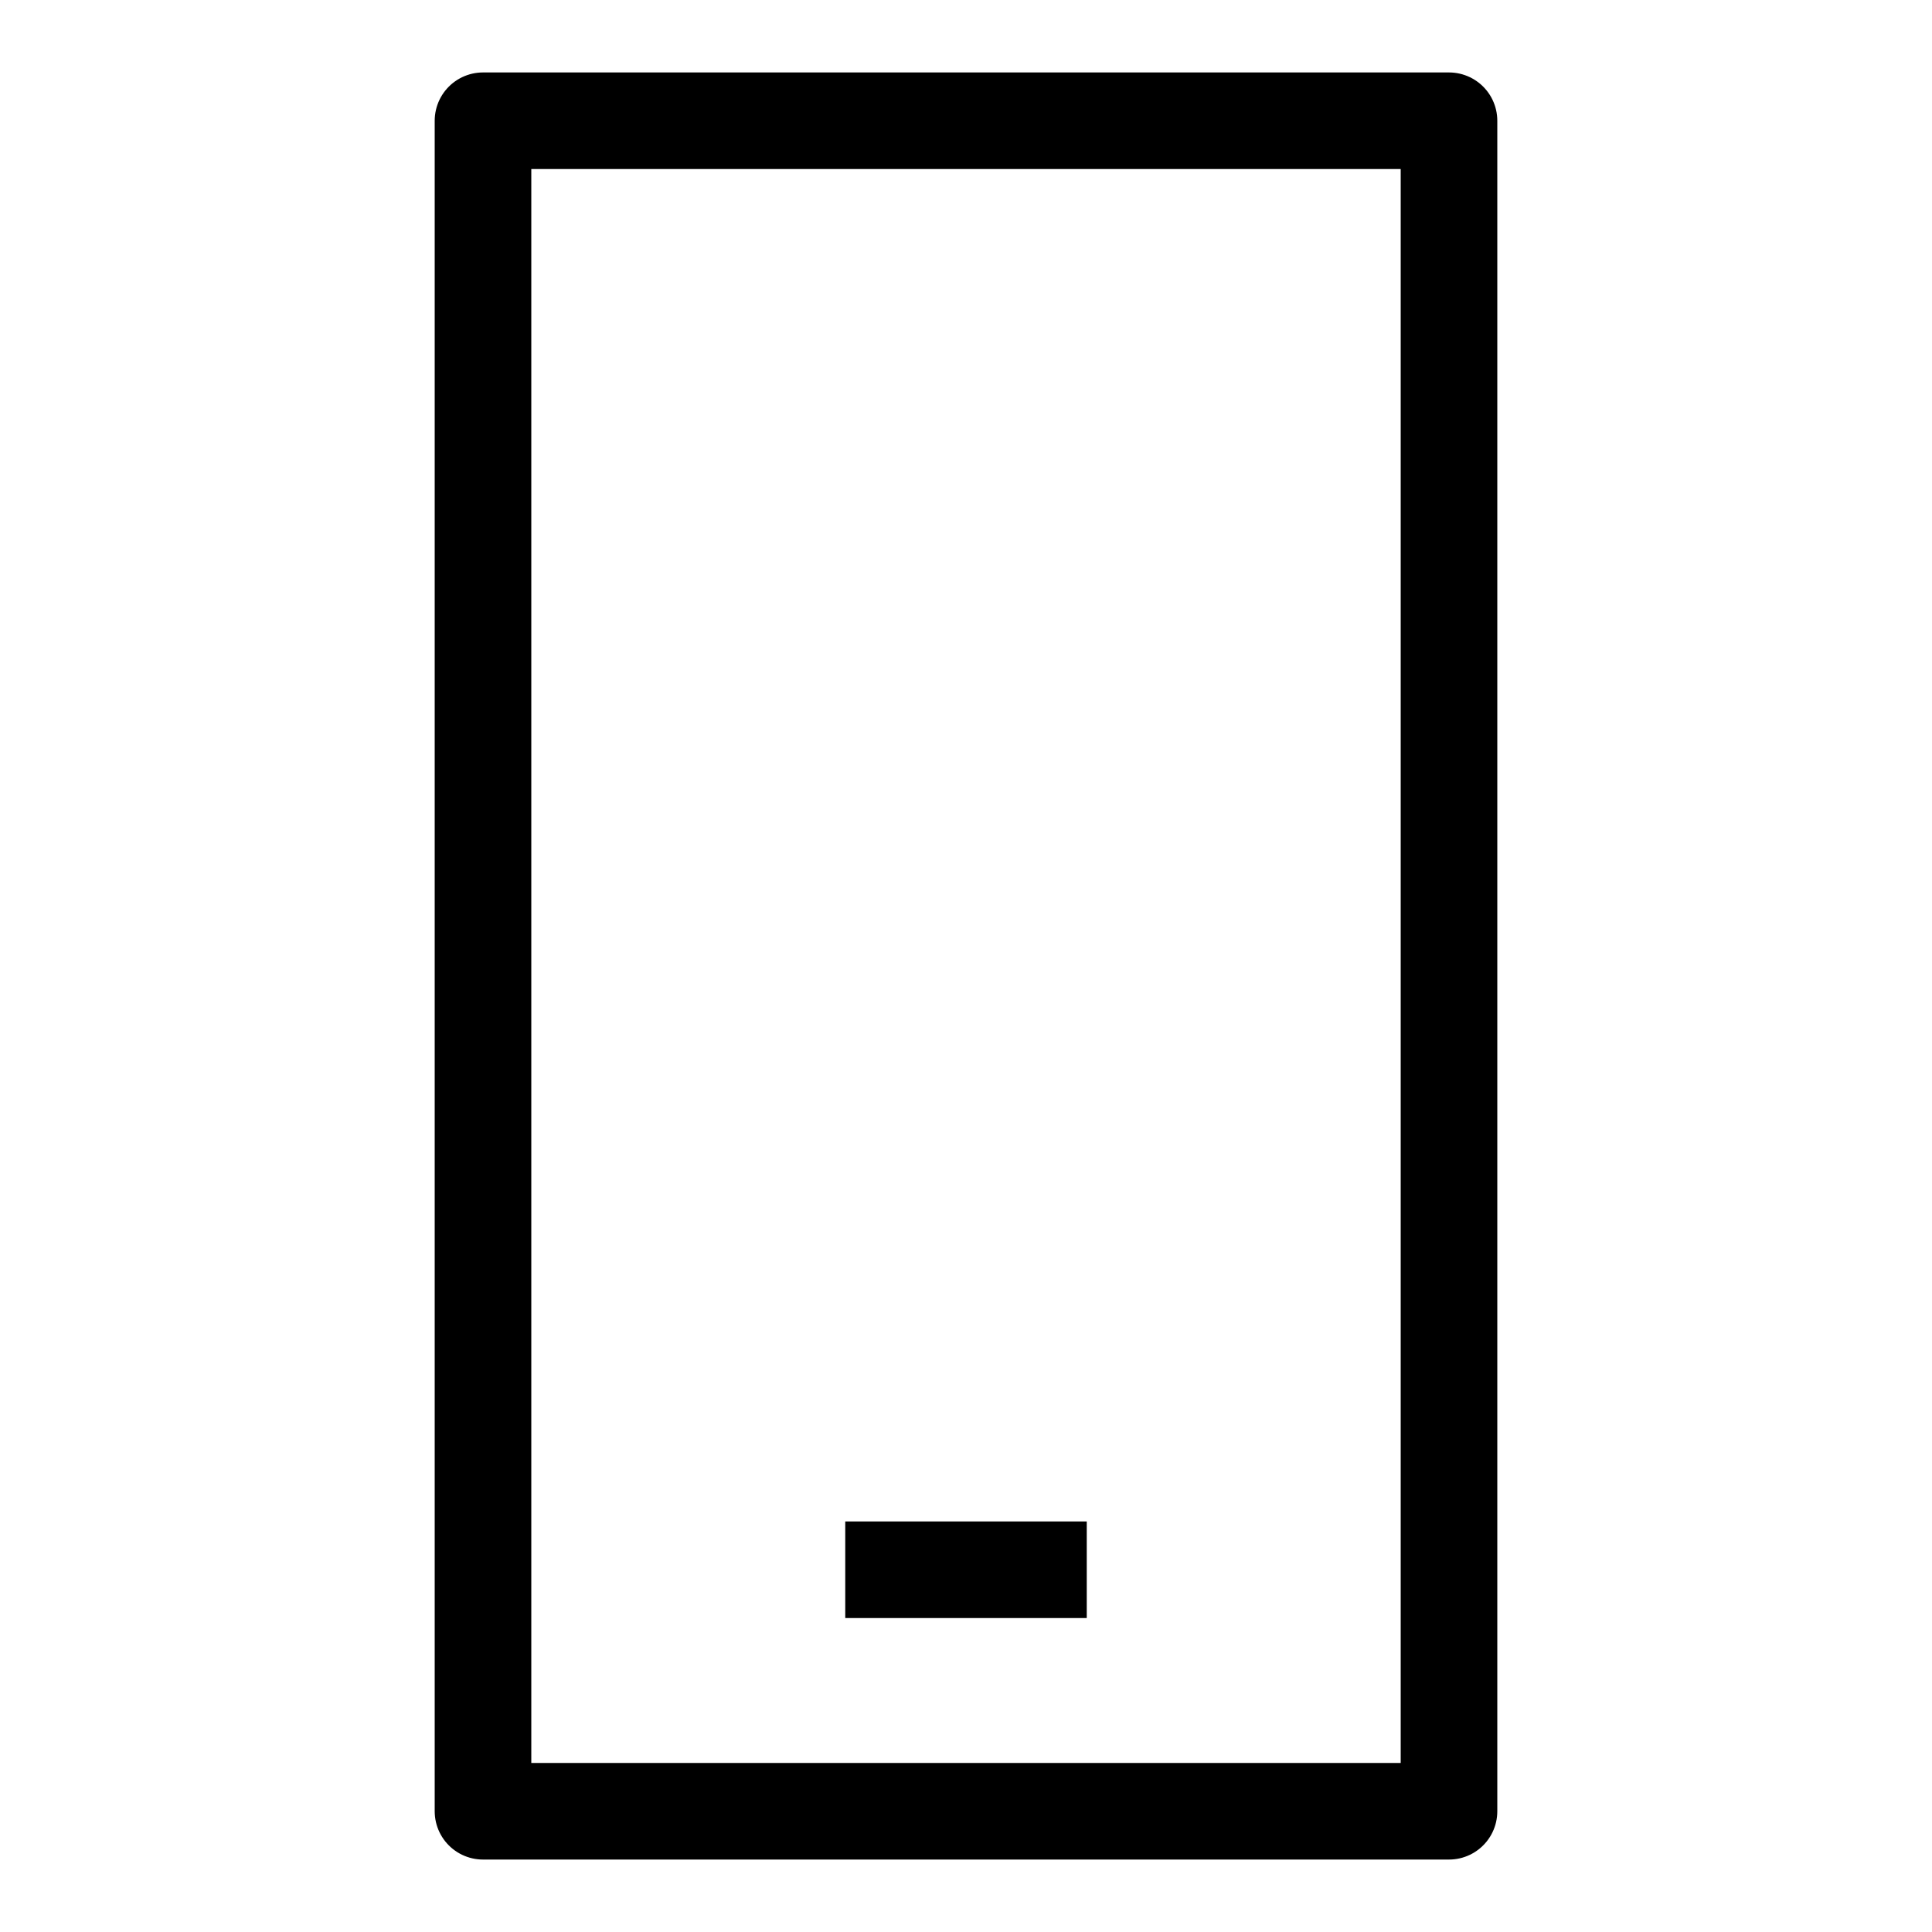
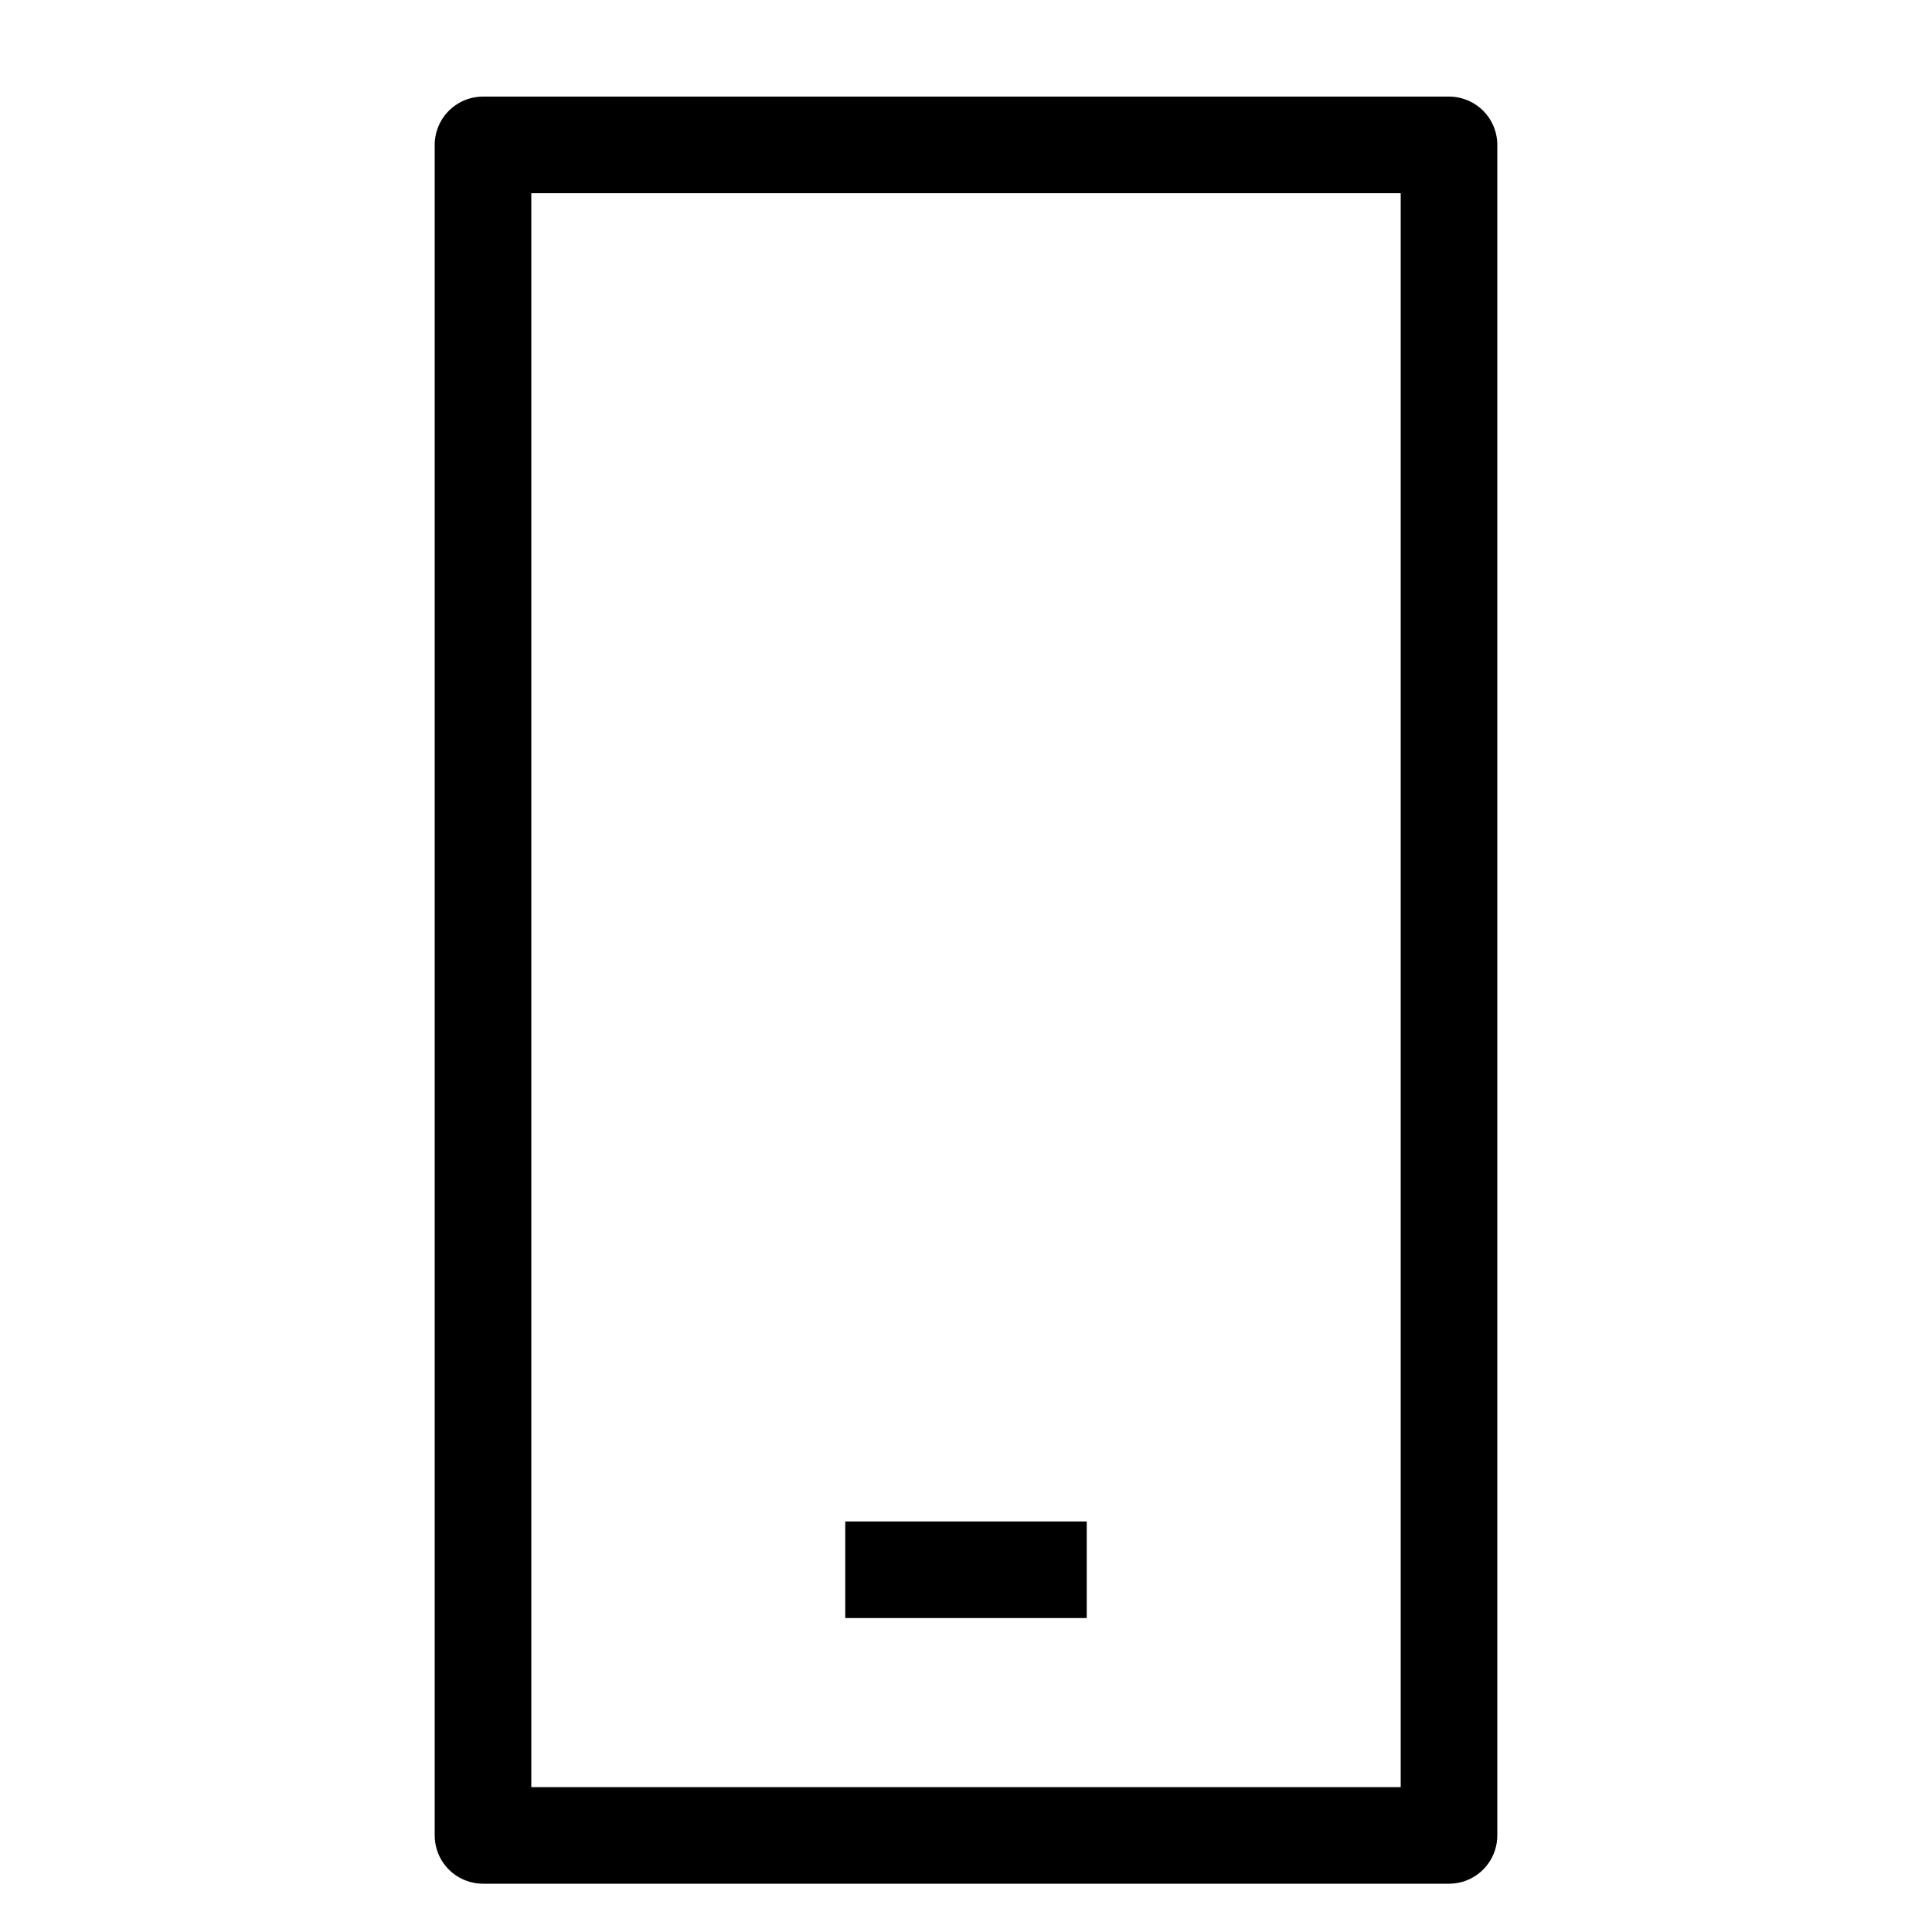
<svg xmlns="http://www.w3.org/2000/svg" id="svg836" version="1.1" viewBox="0 0 20 20" height="20" width="20">
  <defs id="defs830" />
-   <rect y="-15" x="1.25" height="10" width="17.5" id="rect1313" style="fill:none;stroke:#000000;stroke-width:1;stroke-linecap:round;stroke-linejoin:round" transform="rotate(90)" />
+   <path id="rect1313" style="fill:none;stroke:#000000;stroke-width:1;stroke-linecap:round;stroke-linejoin:round" d="M 15,1.5 V 19 H 5 V 1.5 Z" />
  <path style="fill:none;stroke:#000000;stroke-width:1px;stroke-linecap:butt;stroke-linejoin:miter;stroke-opacity:1" d="M 11.25,16.25 Z" id="path1333" />
  <path style="fill:none;stroke:#000000;stroke-width:1px;stroke-linecap:butt;stroke-linejoin:miter;stroke-opacity:1" d="m 8.75,16.25 h 2.5" id="path1335" />
</svg>
